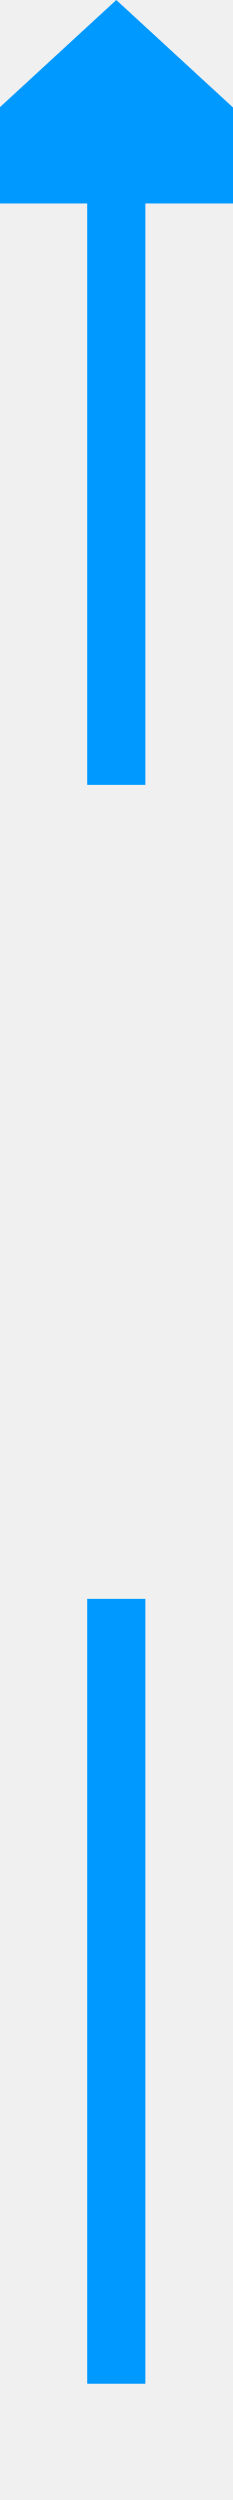
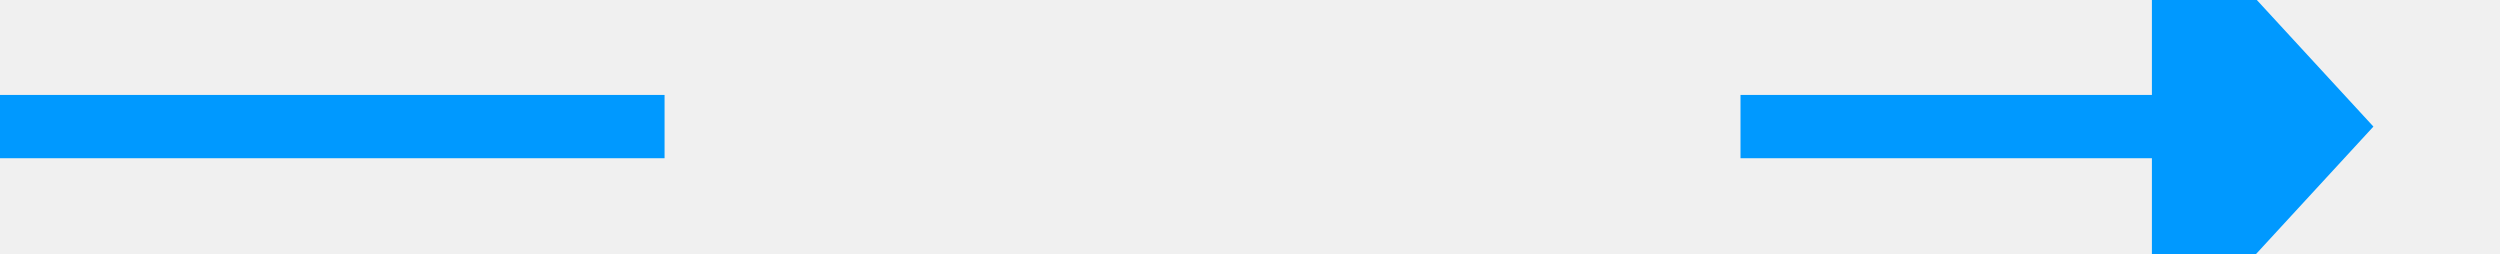
- <svg xmlns="http://www.w3.org/2000/svg" version="1.1" width="8px" height="86px" viewBox="585 303  8 86">
+ <svg xmlns="http://www.w3.org/2000/svg" version="1.1" width="79px" height="8px" viewBox="663 426  79 8">
  <defs>
-     <mask fill="white" id="clip93">
-       <path d="M 572 330  L 606 330  L 606 358  L 572 358  Z M 572 303  L 606 303  L 606 393  L 572 393  Z " fill-rule="evenodd" />
+     <mask fill="white" id="clip231">
+       <path d="M 684 416  L 718 416  L 718 444  L 684 444  Z M 663 416  L 746 416  L 746 444  L 663 444  Z " fill-rule="evenodd" />
    </mask>
  </defs>
-   <path d="M 596.6 310  L 589 303  L 581.4 310  L 596.6 310  Z " fill-rule="nonzero" fill="#0099ff" stroke="none" mask="url(#clip93)" />
-   <rect fill-rule="evenodd" fill="#0099ff" stroke="none" x="588" y="309" width="2" height="76" mask="url(#clip93)" />
-   <path d="" stroke-width="2" stroke="#0099ff" fill="none" mask="url(#clip93)" />
+   <path d="M 731 437.6  L 738 430  L 731 422.4  L 731 437.6  Z " fill-rule="nonzero" fill="#0099ff" stroke="none" mask="url(#clip231)" />
+   <rect fill-rule="evenodd" fill="#0099ff" stroke="none" x="663" y="429" width="69" height="2" mask="url(#clip231)" />
+   <path d="" stroke-width="2" stroke="#0099ff" fill="none" mask="url(#clip231)" />
</svg>
